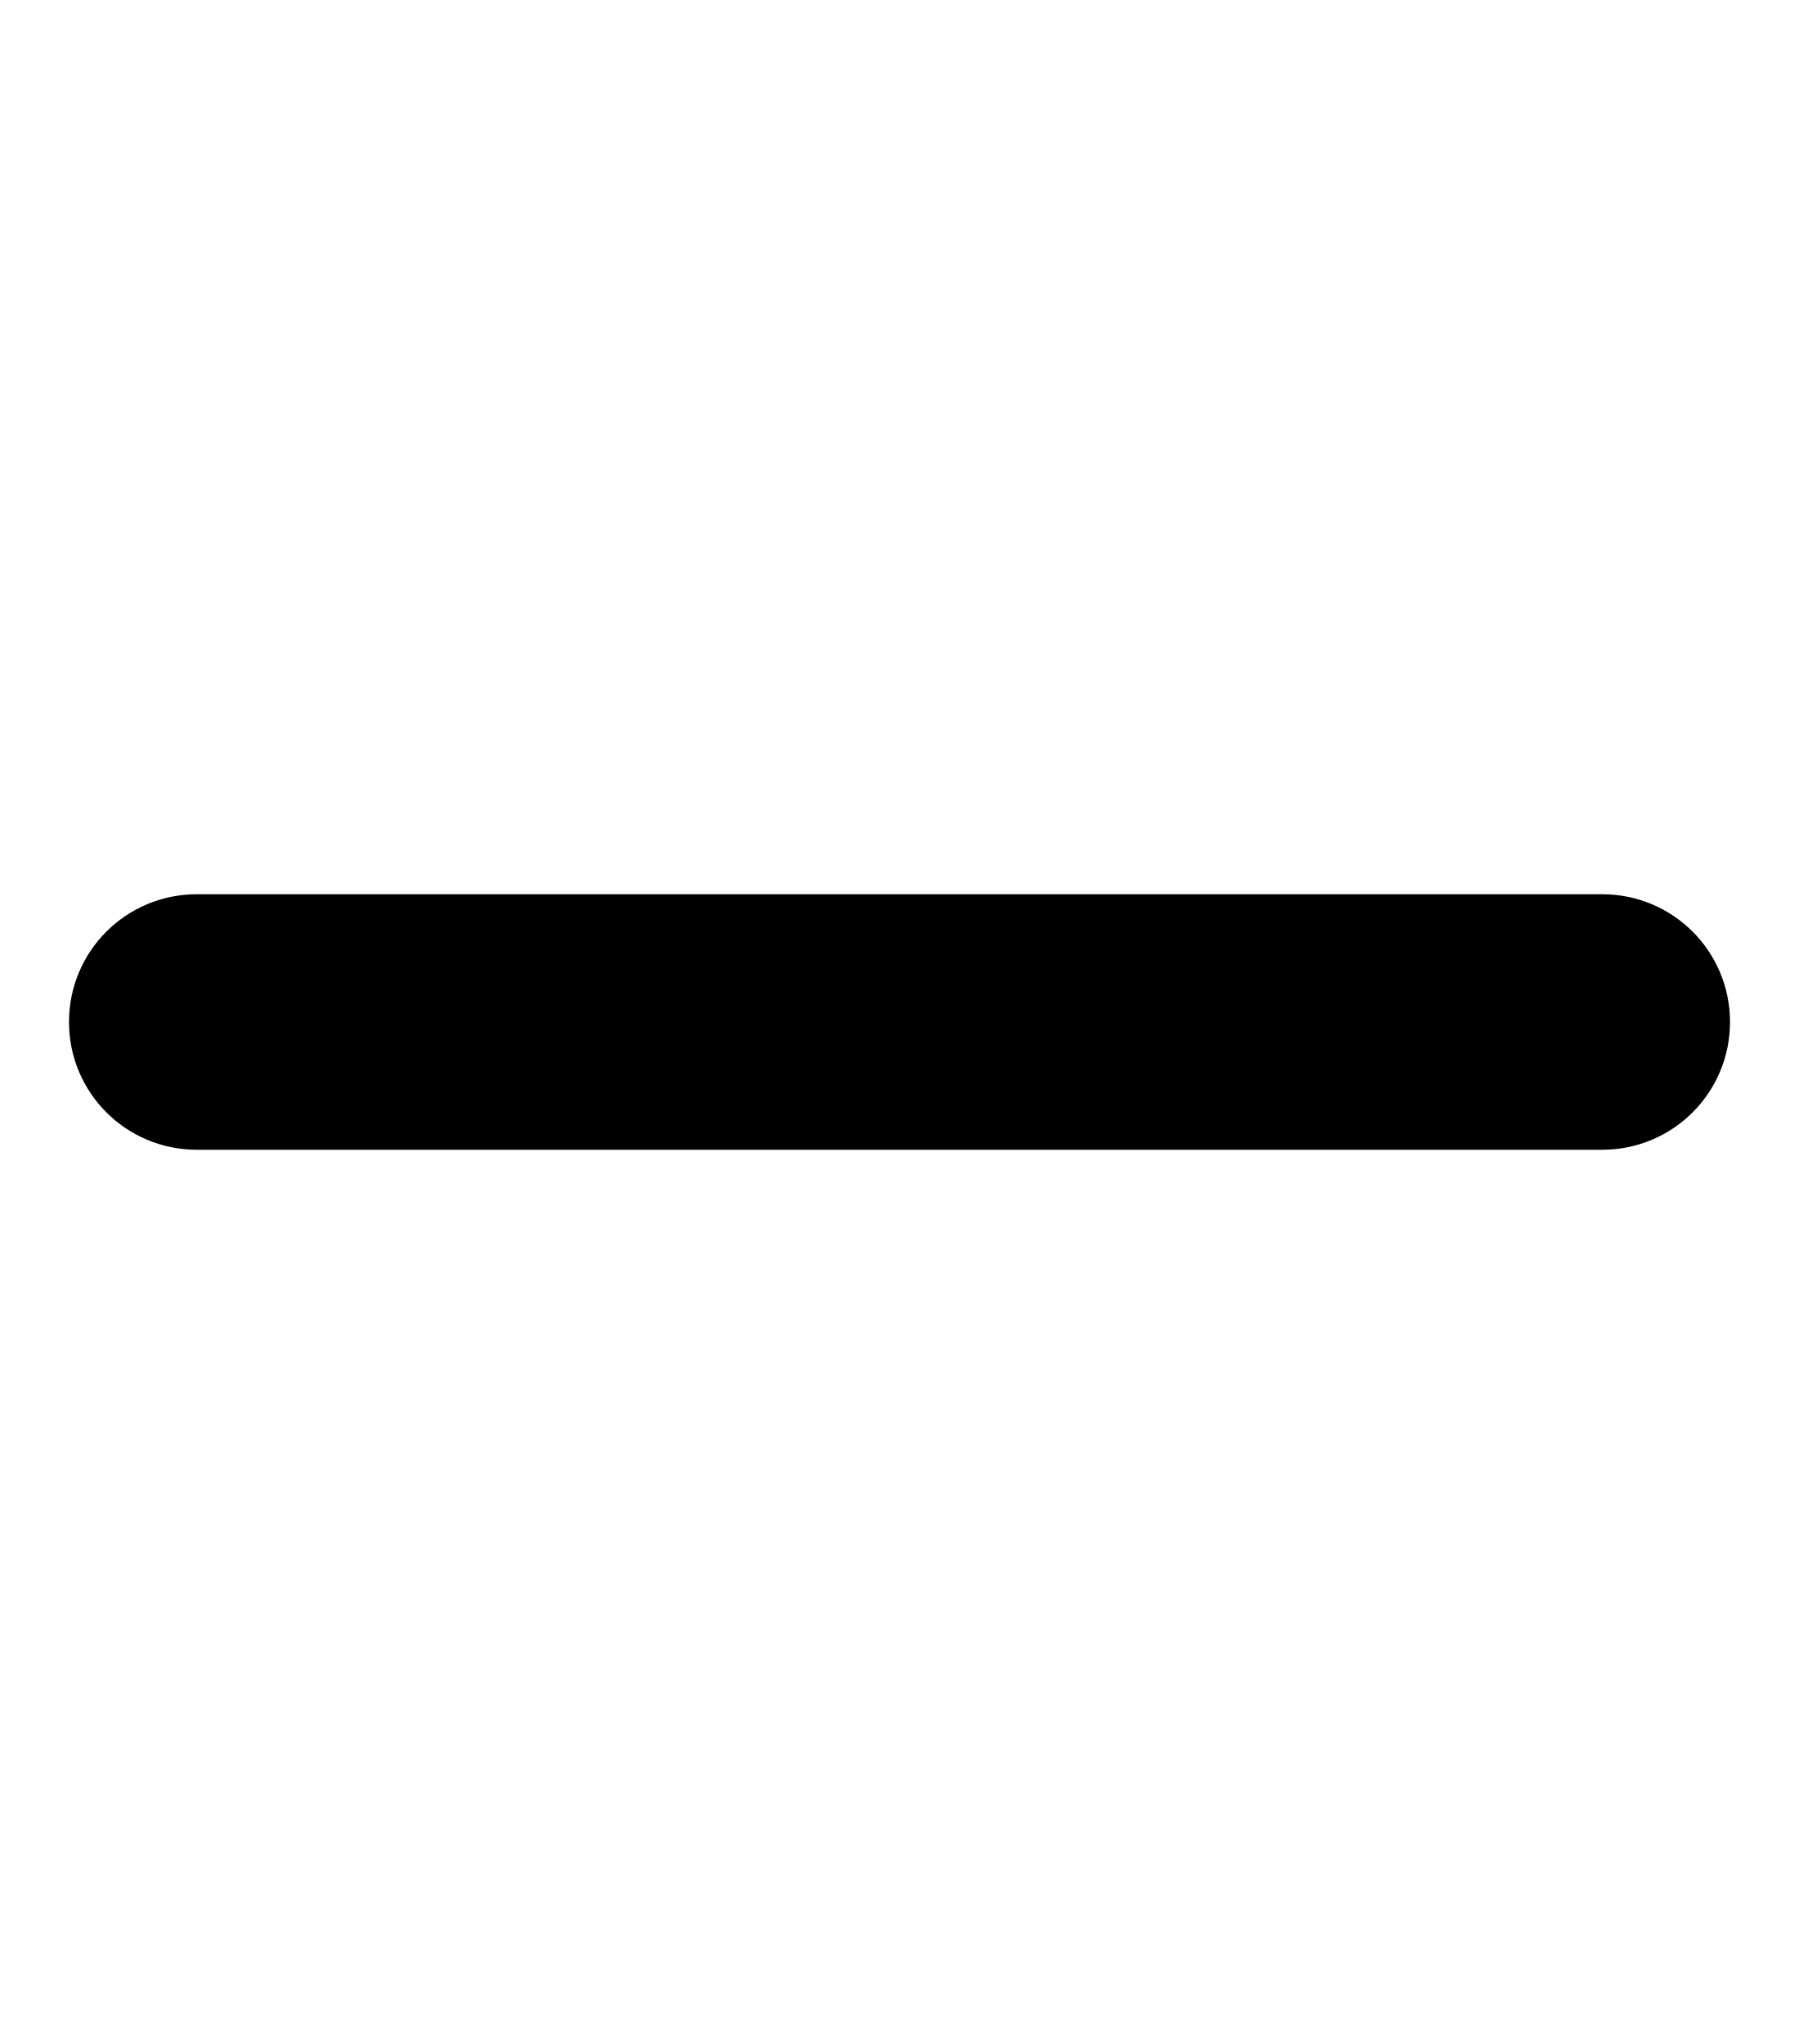
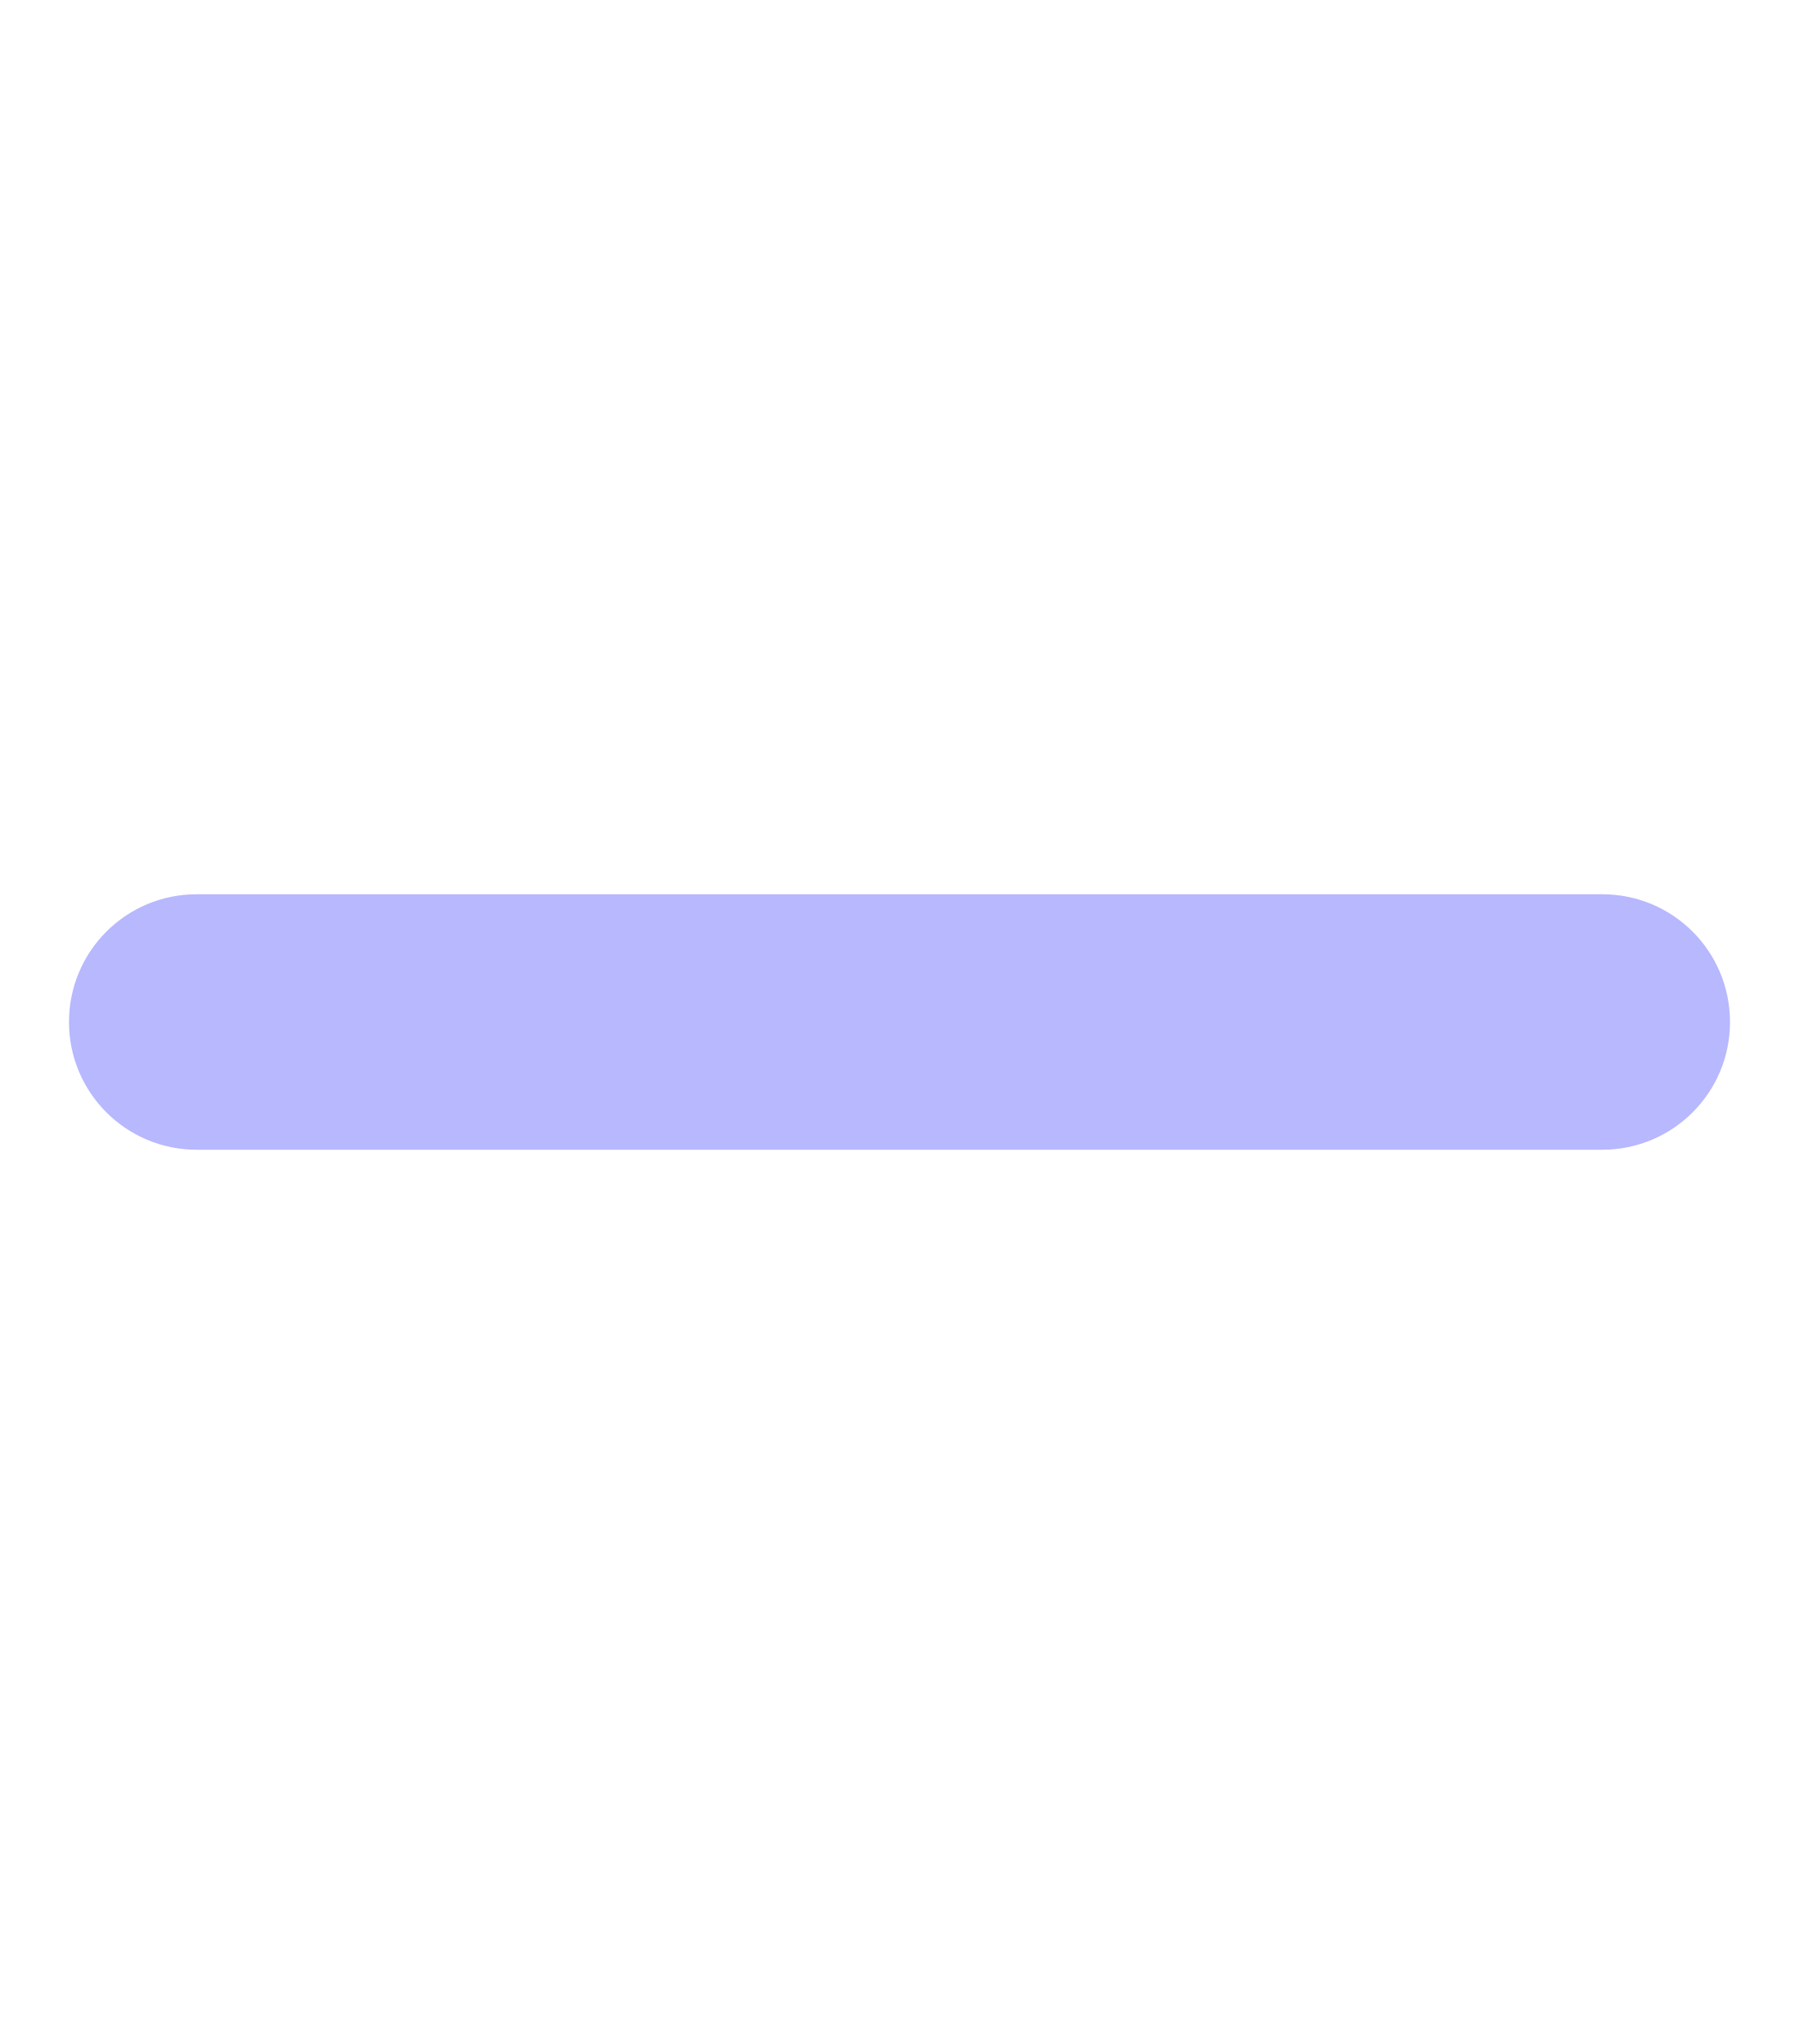
<svg xmlns="http://www.w3.org/2000/svg" width="0.88em" height="1em" viewBox="0 0 448 512">
-   <path fill="currentColor" d="M432 256c0 17.7-14.3 32-32 32H48c-17.7 0-32-14.3-32-32s14.3-32 32-32h352c17.7 0 32 14.3 32 32z" />
+   <path fill="#b8b8ff" d="M432 256c0 17.7-14.3 32-32 32H48c-17.7 0-32-14.3-32-32s14.3-32 32-32h352c17.7 0 32 14.3 32 32z" />
</svg>
